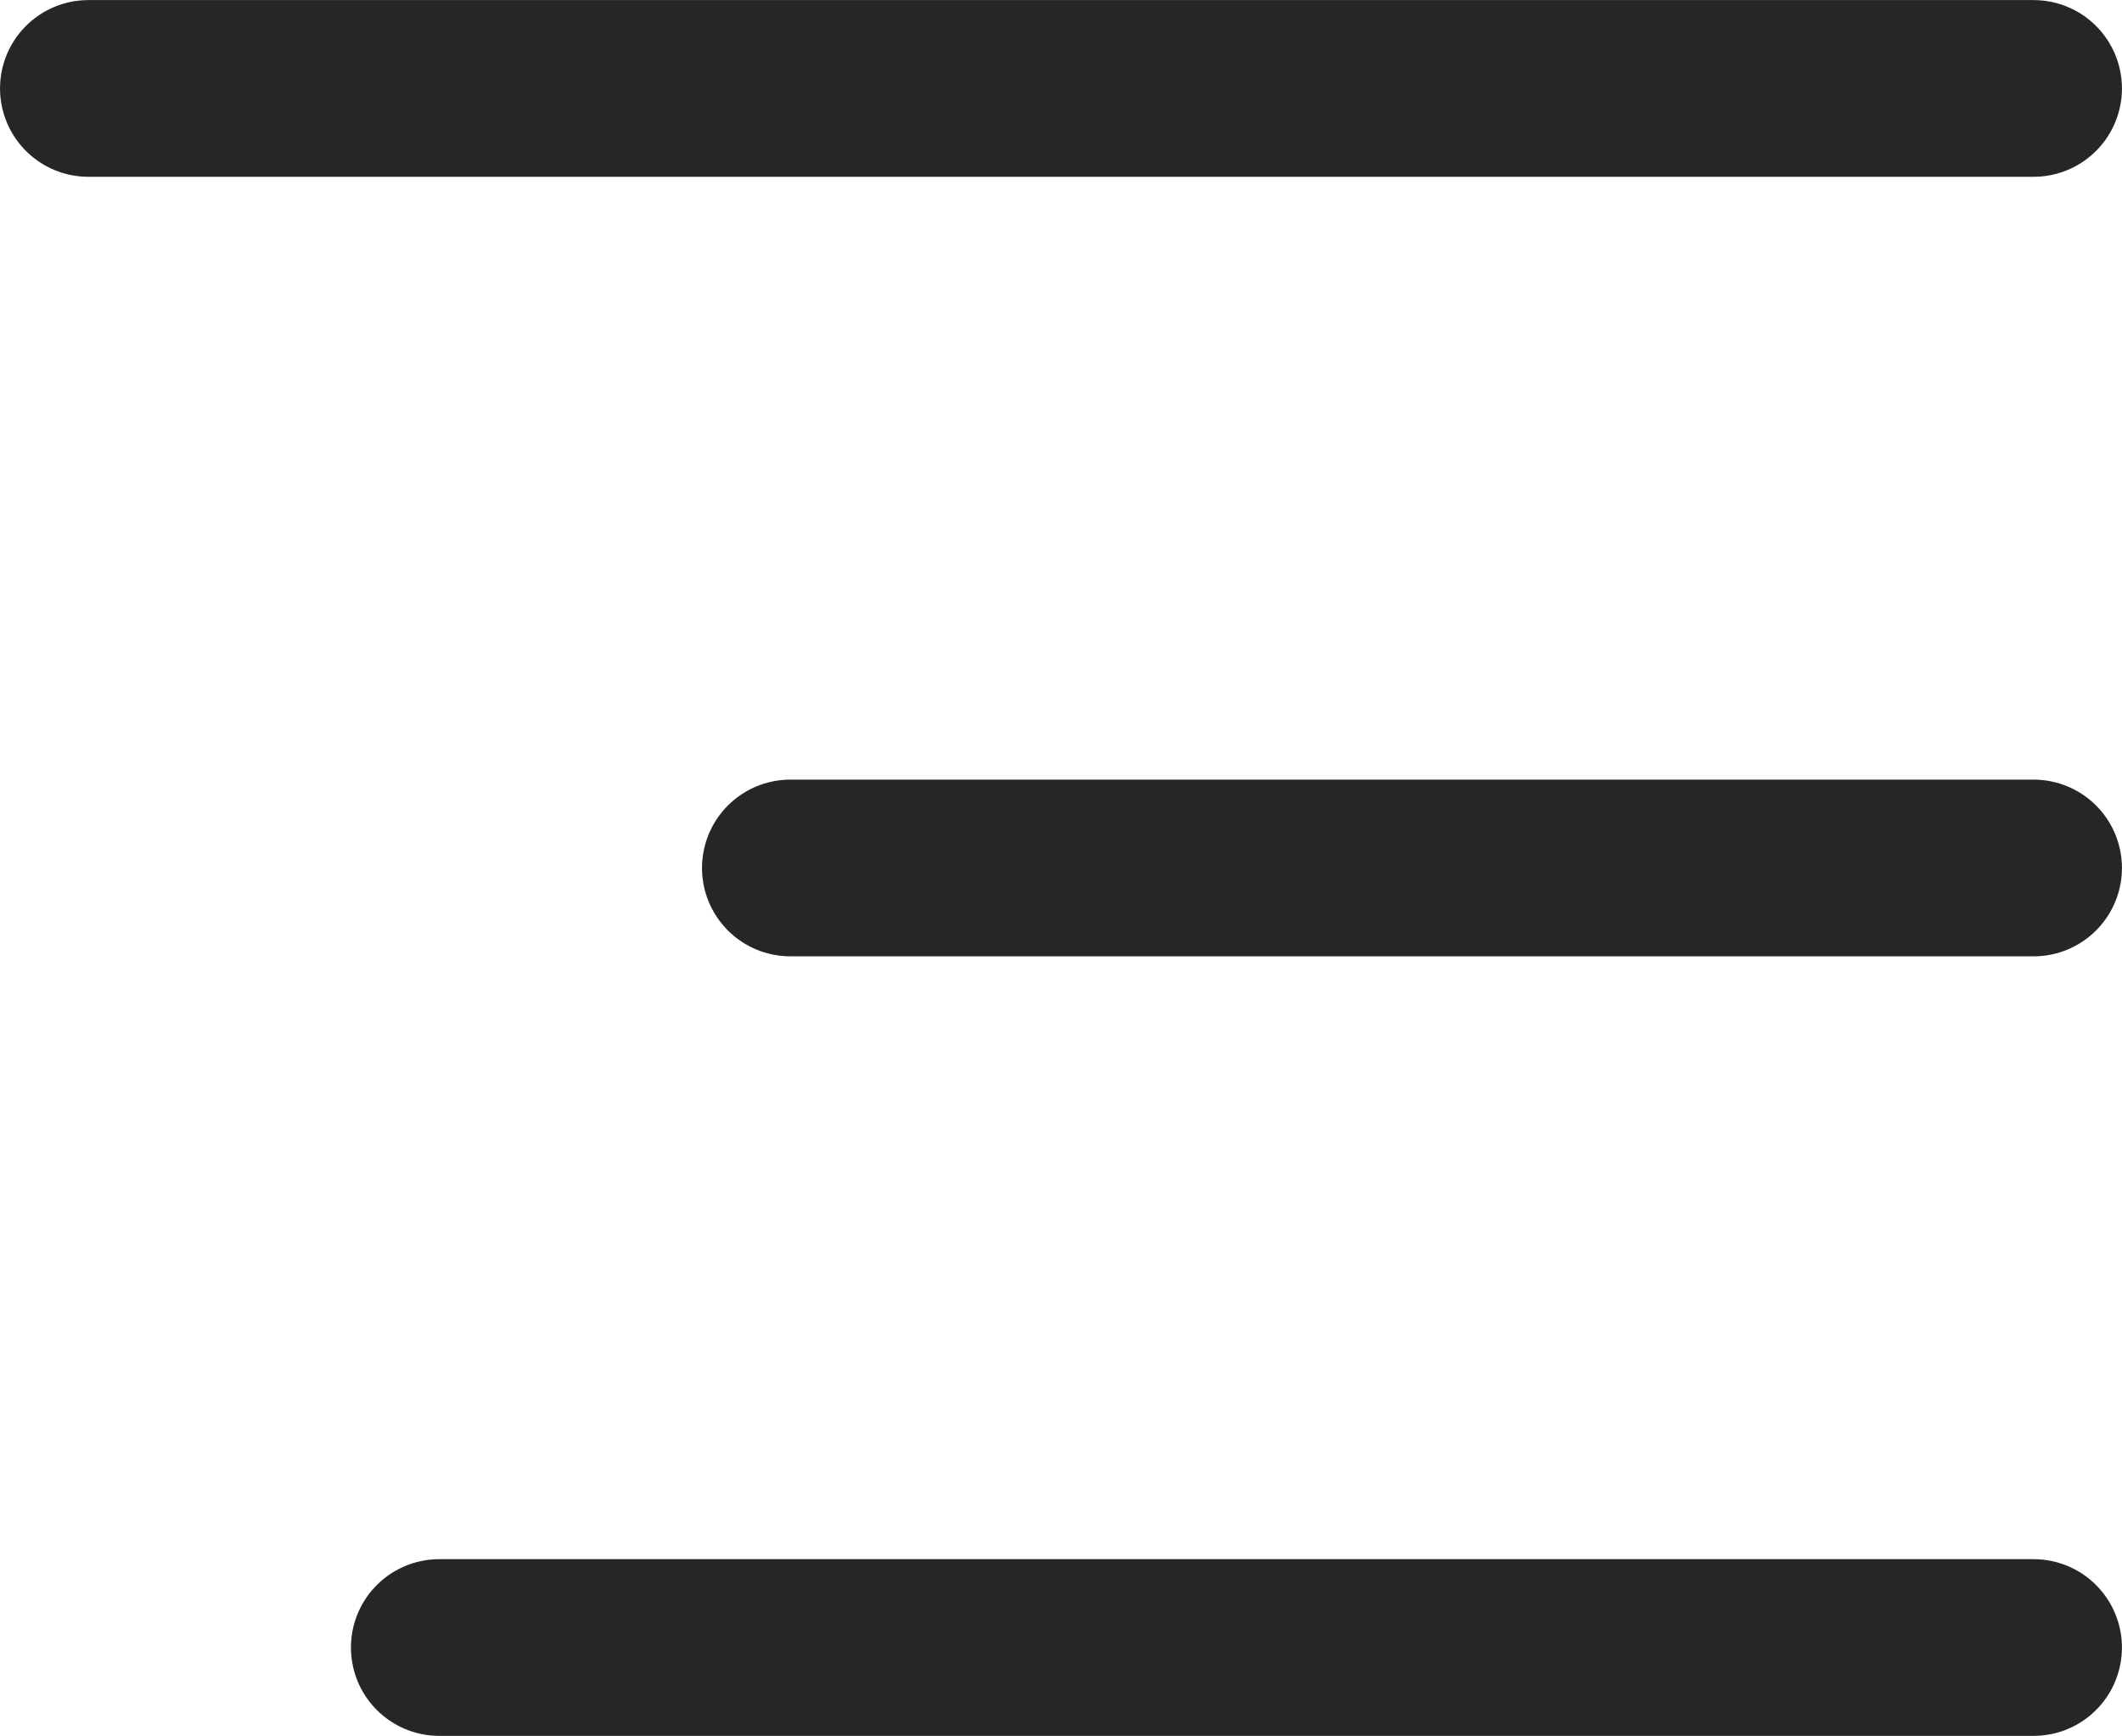
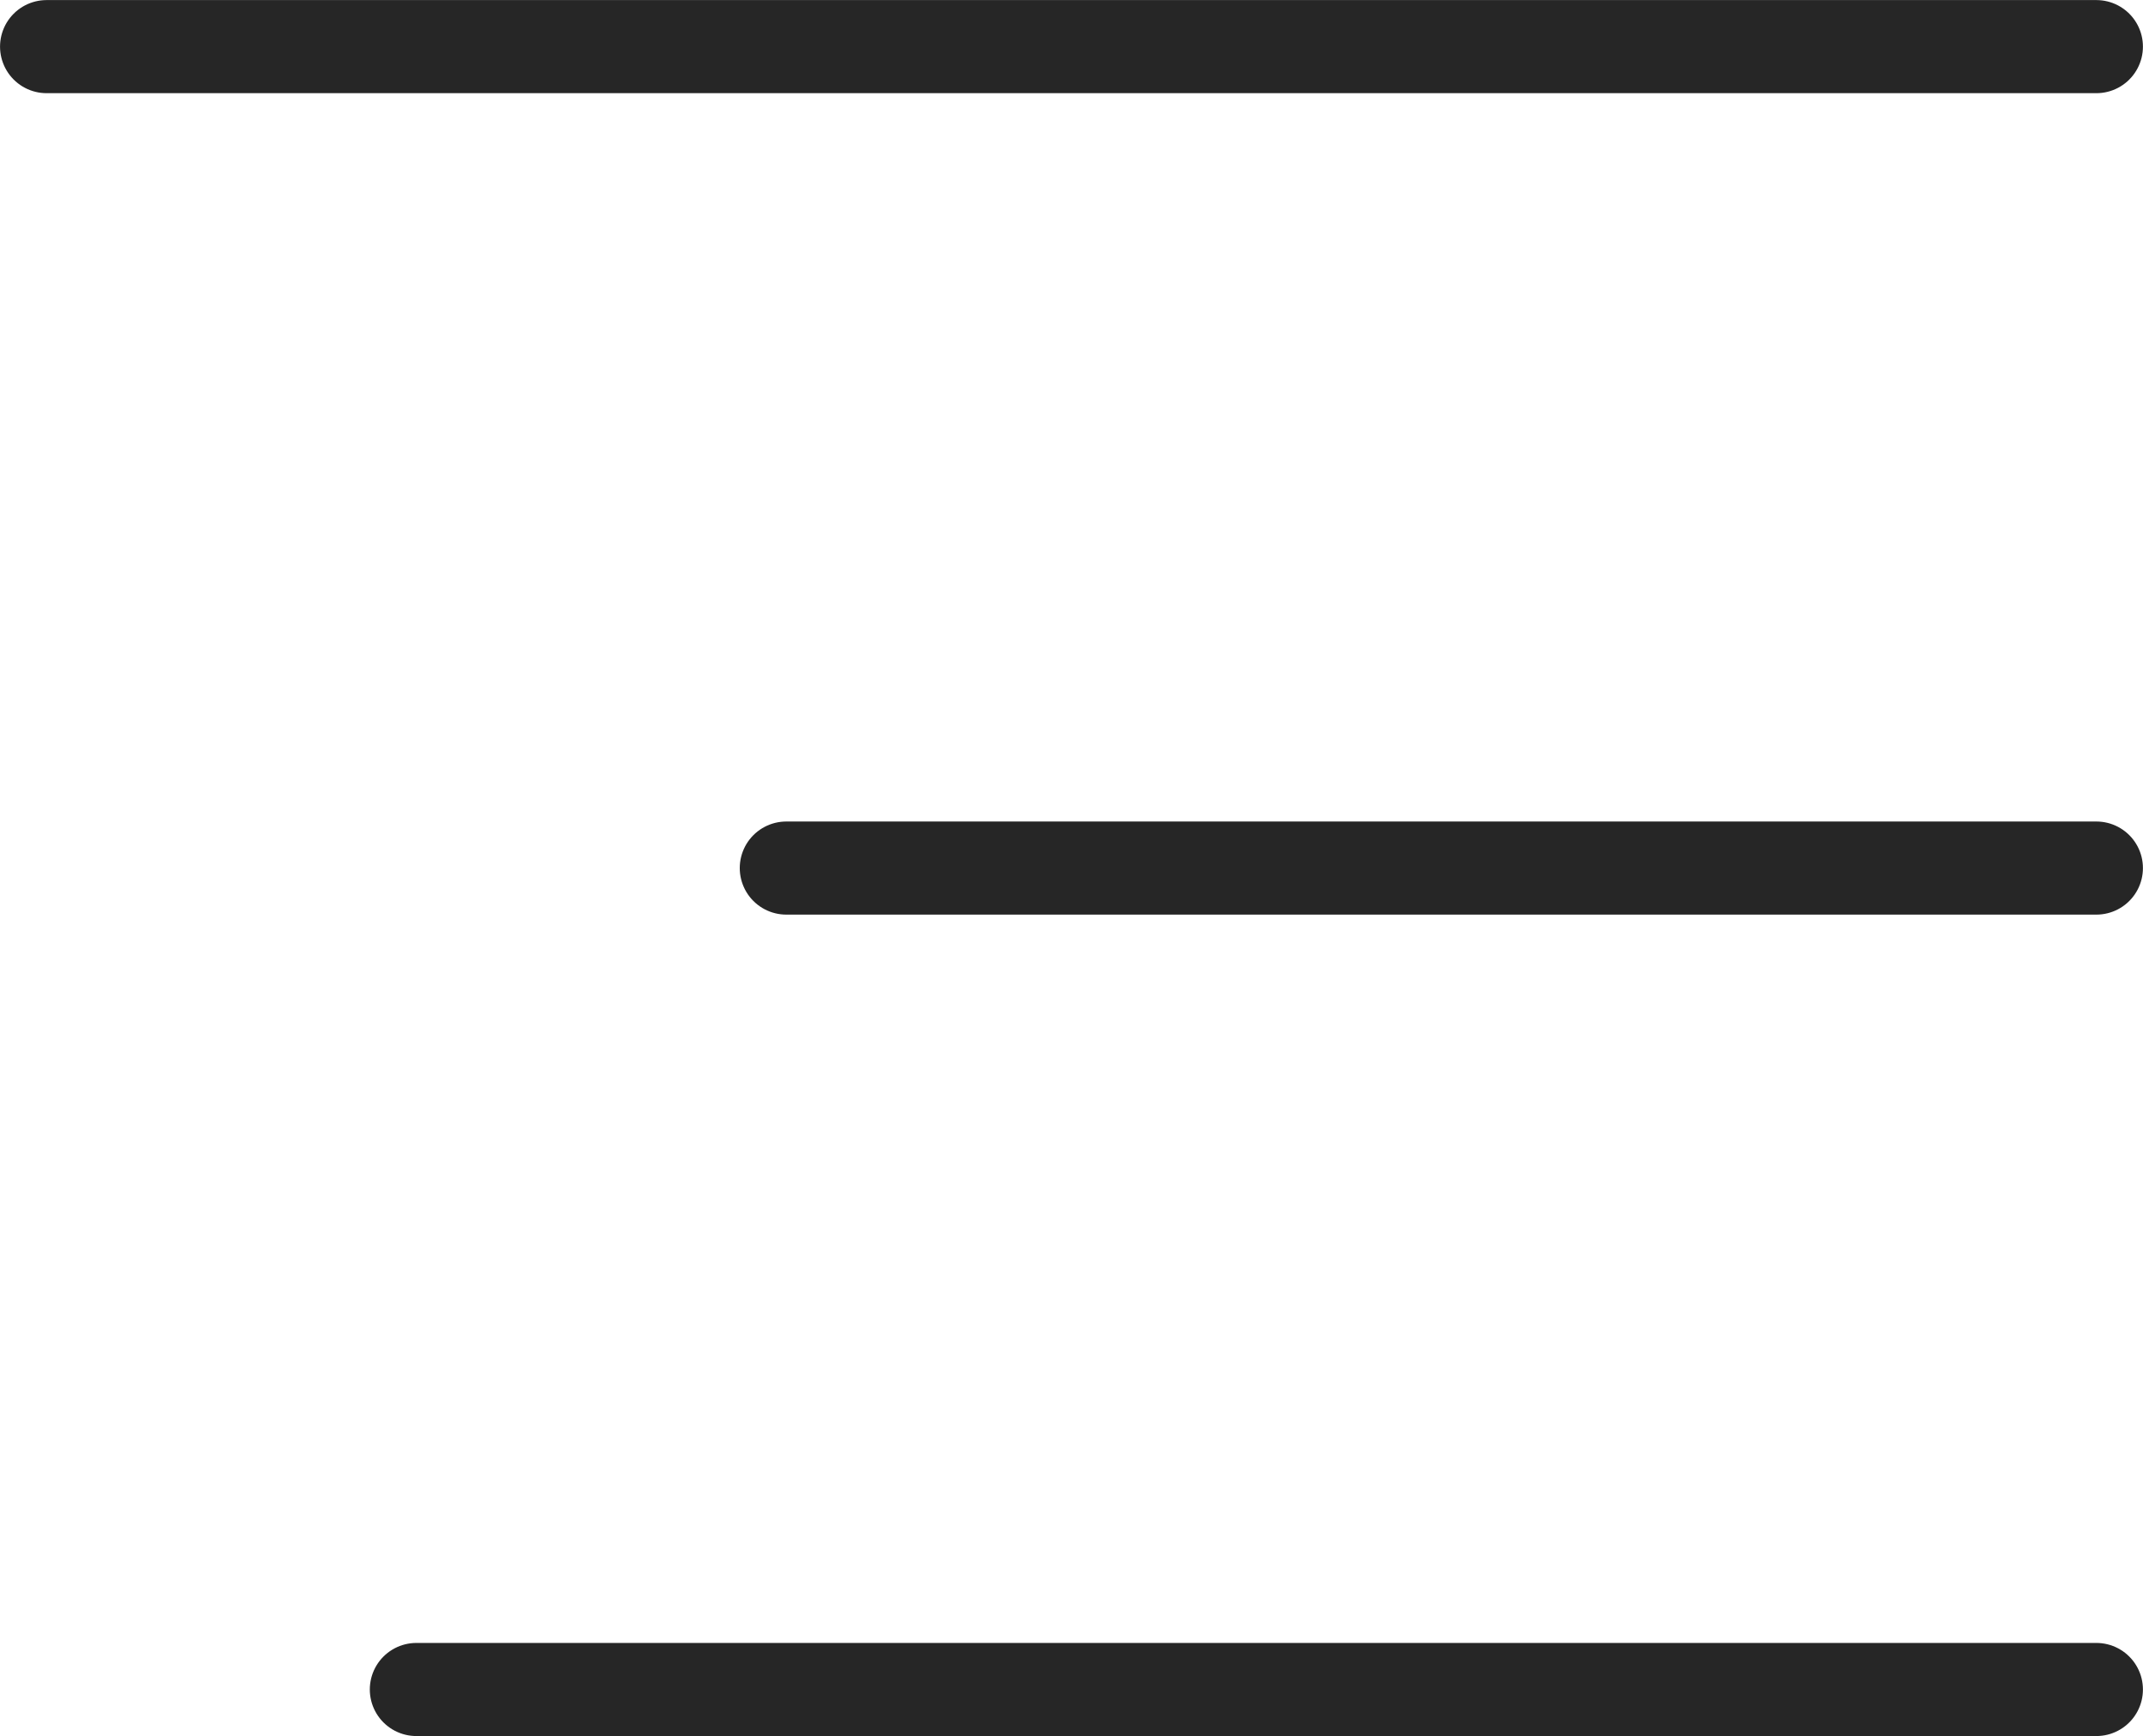
- <svg xmlns="http://www.w3.org/2000/svg" width="6.354mm" height="5.197mm" viewBox="0 0 24.014 19.642" version="1.1" id="svg1172" xml:space="preserve">
+ <svg xmlns="http://www.w3.org/2000/svg" width="6.089mm" height="4.932mm" viewBox="0 0 23.014 18.642" version="1.1" id="svg1172" xml:space="preserve">
  <defs id="defs820">
    <style id="style818">
      .icon-stroke {
        fill: none;
        stroke: #262626;
        stroke-width: 2;
        stroke-linecap: round;
        stroke-linejoin: round;
      }
      .icon-fill {
        fill: #262626;
        stroke: none;
      }
      .label {
        fill: #999;
        stroke: none;
        font-family: Arial, sans-serif;
        font-size: 10px;
        text-anchor: middle;
      }
    </style>
    <style id="style818-7">
      .icon-stroke {
        fill: none;
        stroke: #262626;
        stroke-width: 2;
        stroke-linecap: round;
        stroke-linejoin: round;
      }
      .icon-fill {
        fill: #262626;
        stroke: none;
      }
      .label {
        fill: #999;
        stroke: none;
        font-family: Arial, sans-serif;
        font-size: 10px;
        text-anchor: middle;
      }
    </style>
  </defs>
-   <g transform="matrix(-0.9873644,-0.9873644,0.9873644,-0.9873644,-146.7821,32.58352)" id="g6713" style="stroke:#262626;stroke-width:1.432;stroke-dasharray:none;stroke-opacity:1">
-     <path id="path6711" style="fill:none;stroke:#262626;stroke-width:1.432;stroke-linecap:round;stroke-linejoin:round;stroke-dasharray:none;stroke-opacity:1;paint-order:fill markers stroke" d="m -74.458,97.511 7.125,-7.125 m -11.592,2.658 9.137,-9.137 m -0.203,18.071 11.148,-11.148" />
+   <g transform="matrix(-0.9873644,-0.9873644,0.9873644,-0.9873644,-147.2821,32.08352)" id="g6713" style="stroke:#262626;stroke-width:0.716;stroke-dasharray:none;stroke-opacity:1">
+     <path id="path6711" style="fill:none;stroke:#262626;stroke-width:0.716;stroke-linecap:round;stroke-linejoin:round;stroke-dasharray:none;stroke-opacity:1;paint-order:fill markers stroke" d="m -74.458,97.511 7.125,-7.125 m -11.592,2.658 9.137,-9.137 m -0.203,18.071 11.148,-11.148" />
  </g>
</svg>
